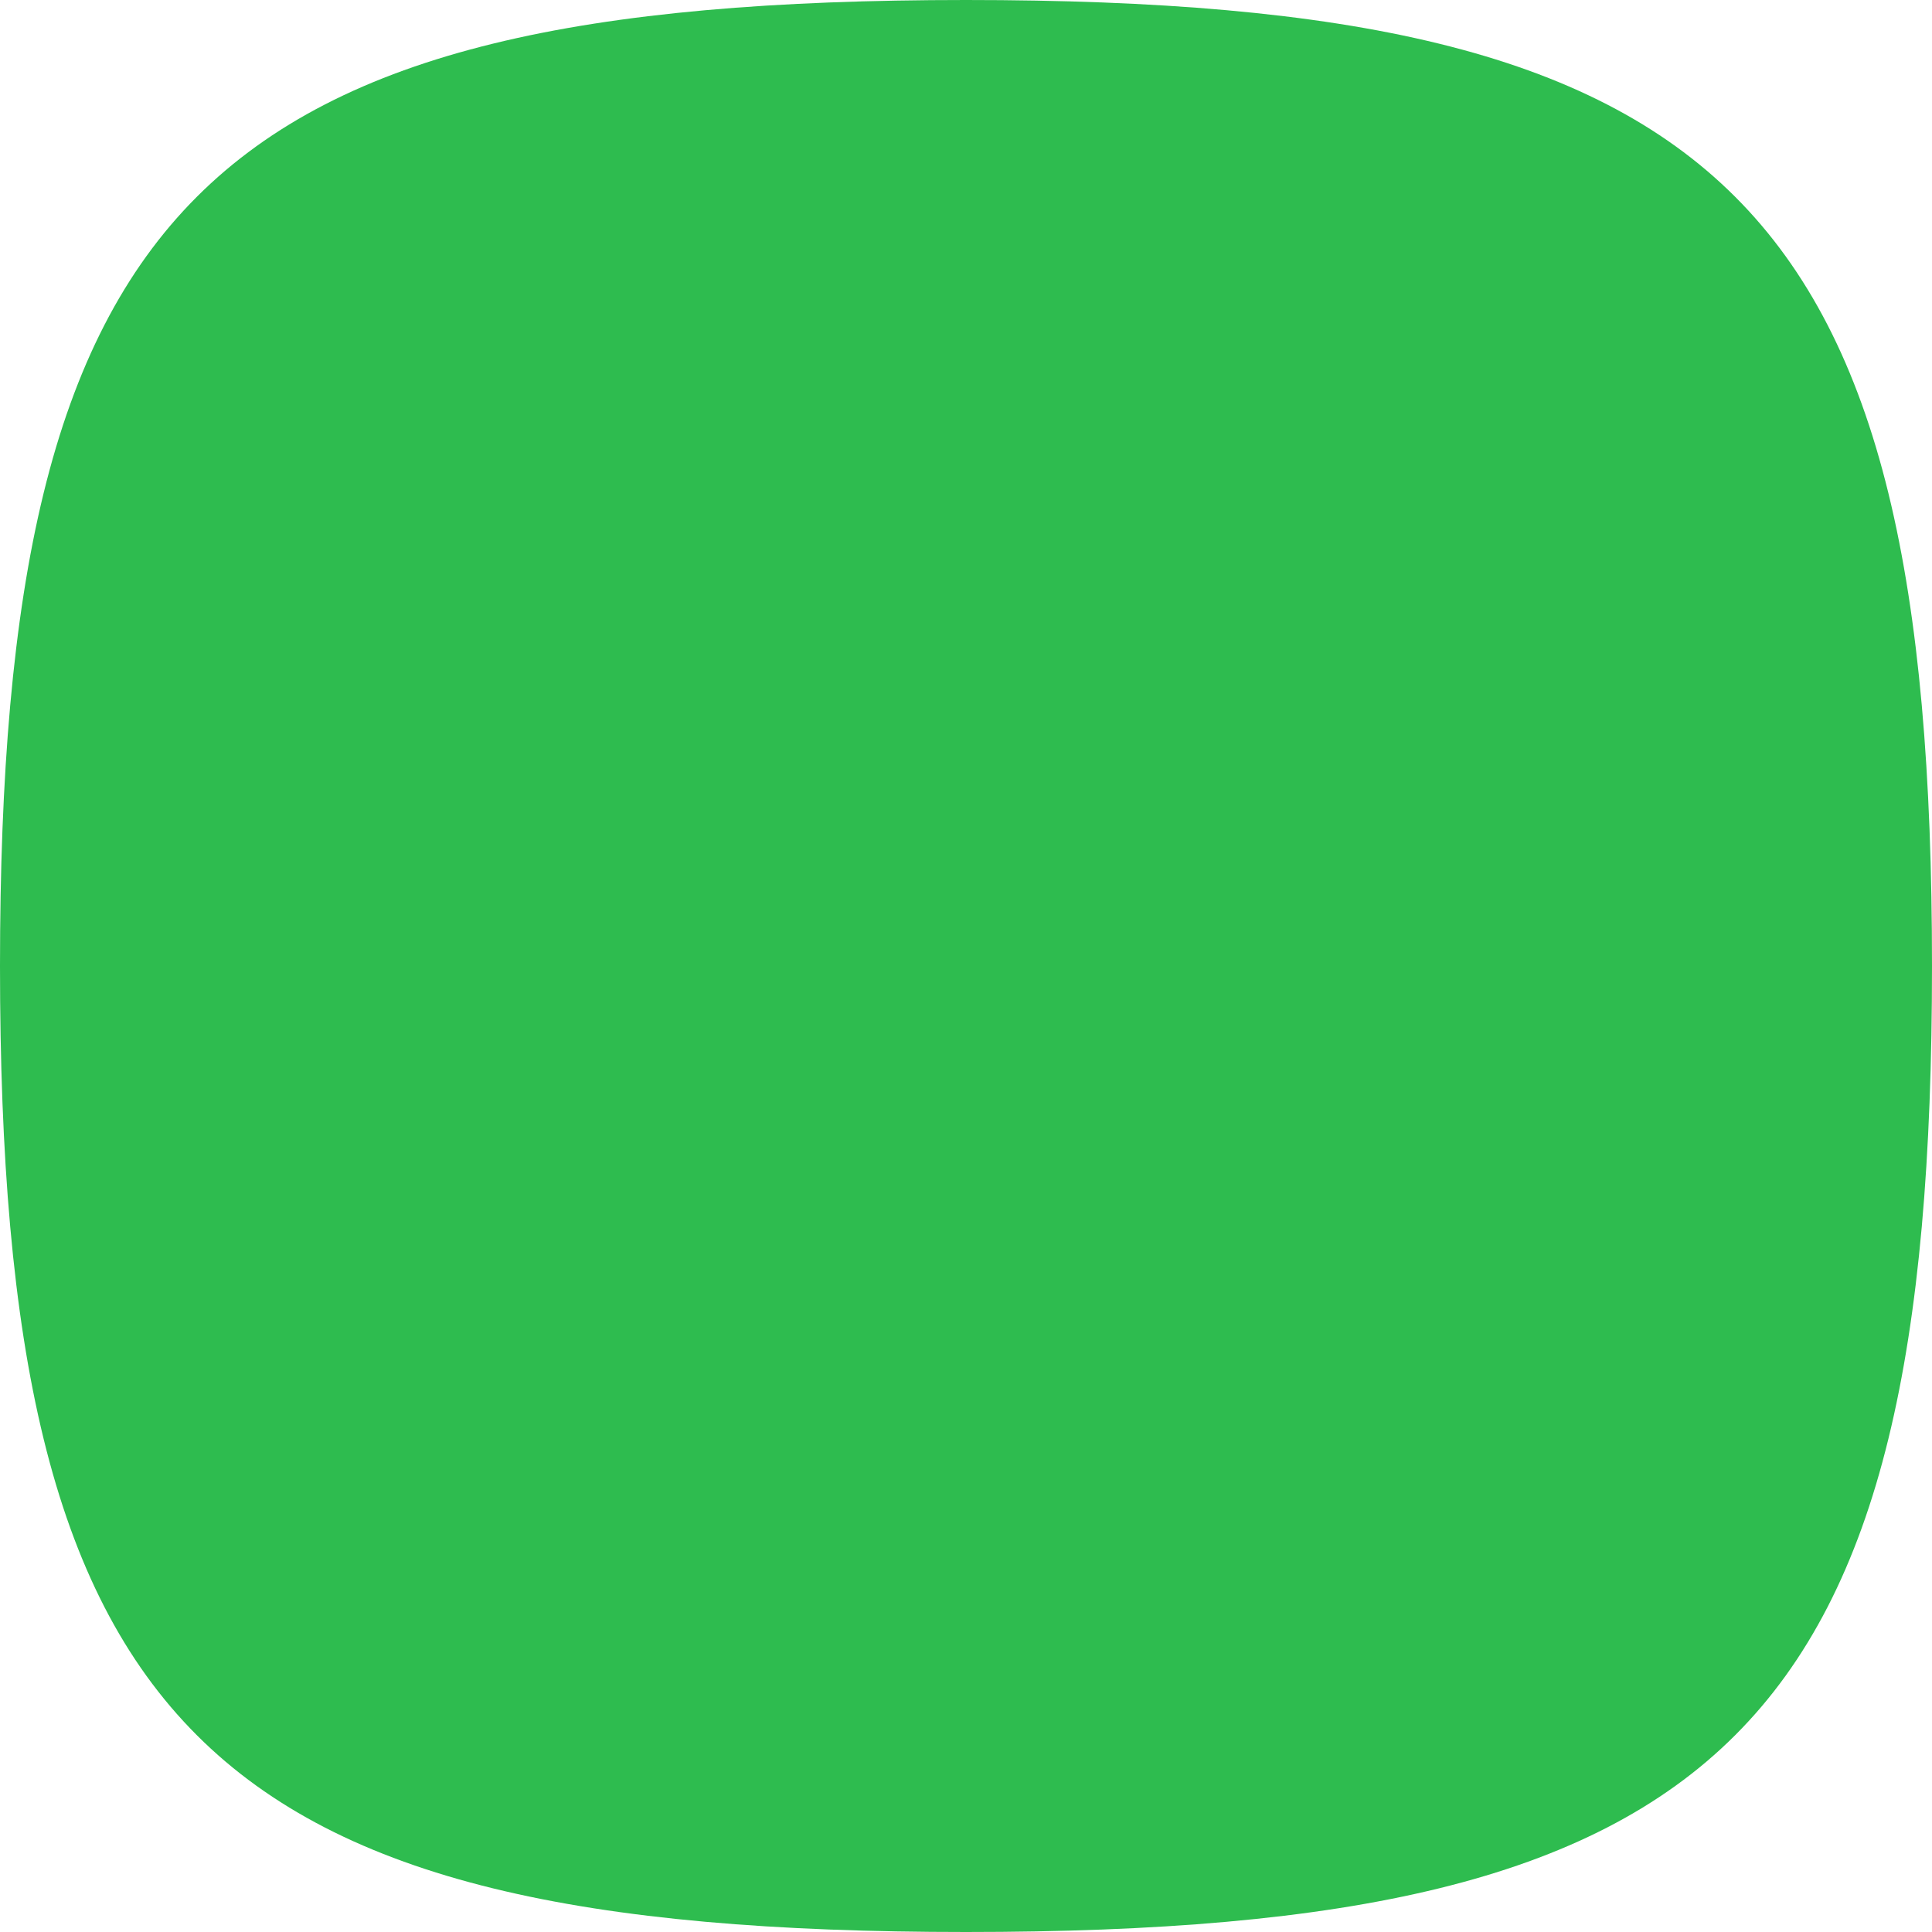
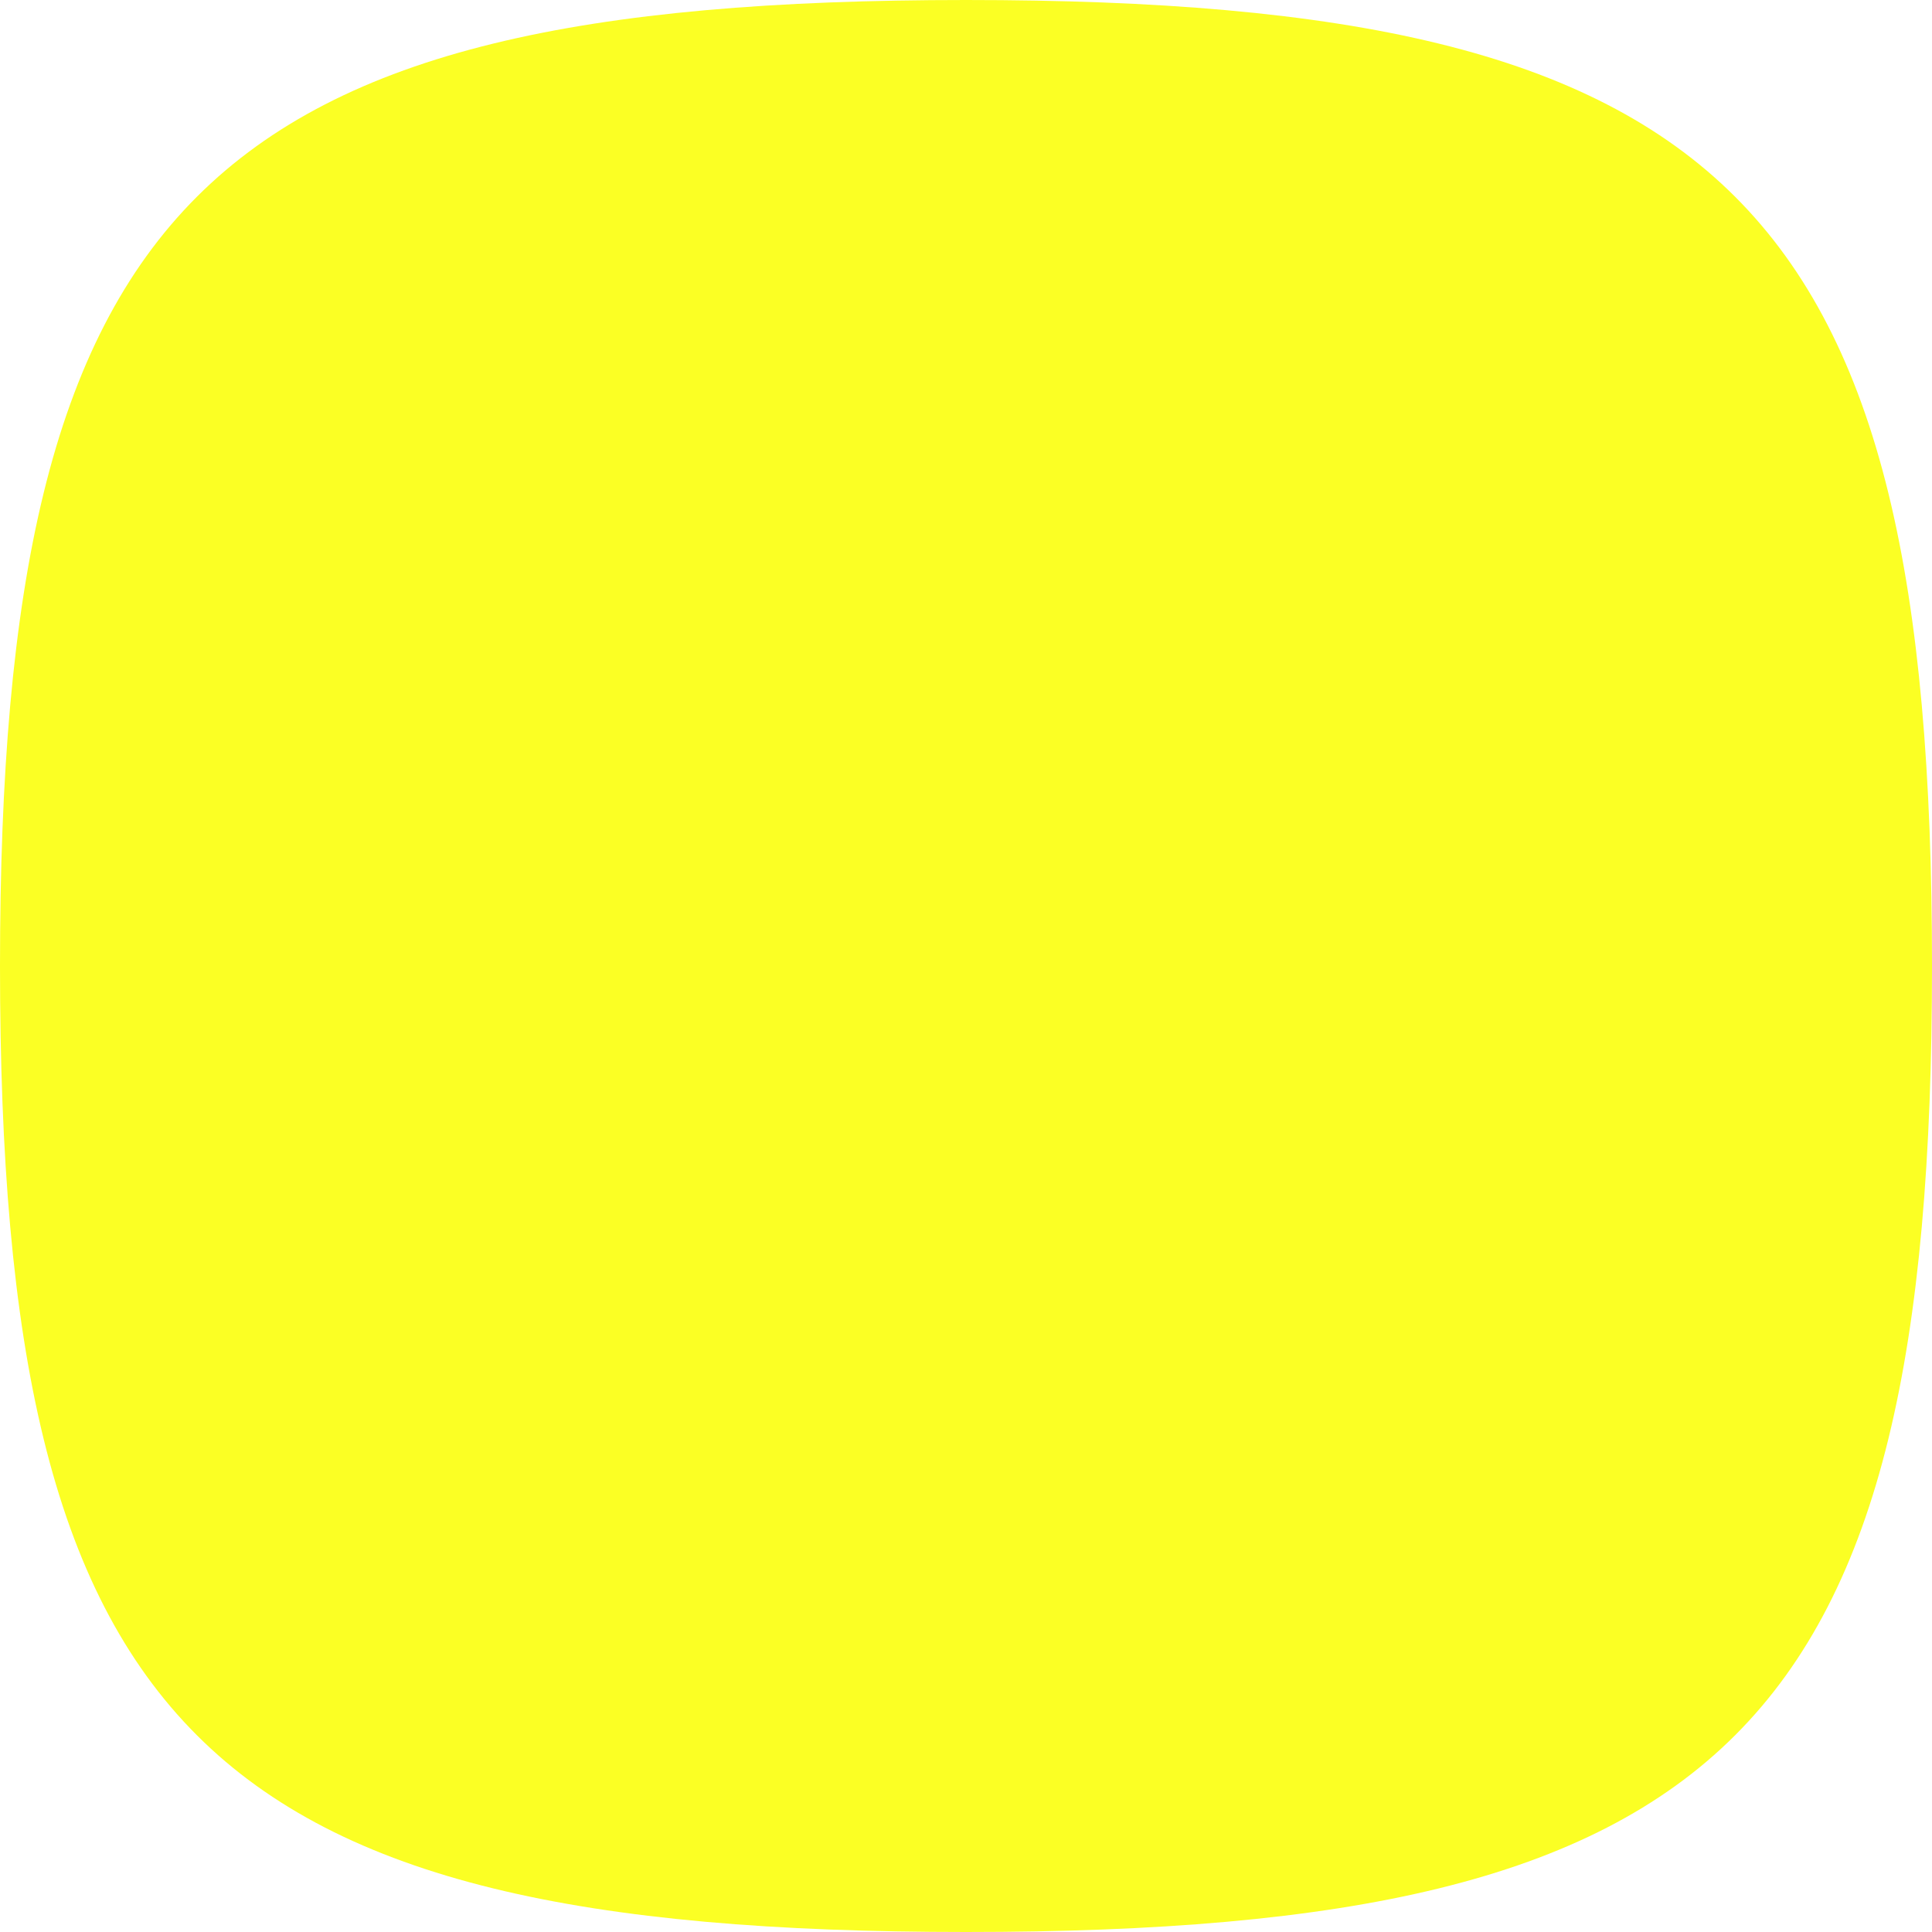
- <svg xmlns="http://www.w3.org/2000/svg" viewBox="0 0 500 500" version="1.1" fill="#2ebc4f">
+ <svg xmlns="http://www.w3.org/2000/svg" viewBox="0 0 500 500" version="1.1" fill="#fbff24">
  <path d=" M 0 250 C 0 52.5, 52.5 0, 250 0 S 500 52.5, 500 250, 447.5 500 250 500, 0 447.5, 0 250 " transform=" rotate( 0, 250, 250 ) translate( 0, 0 ) " />
</svg>
